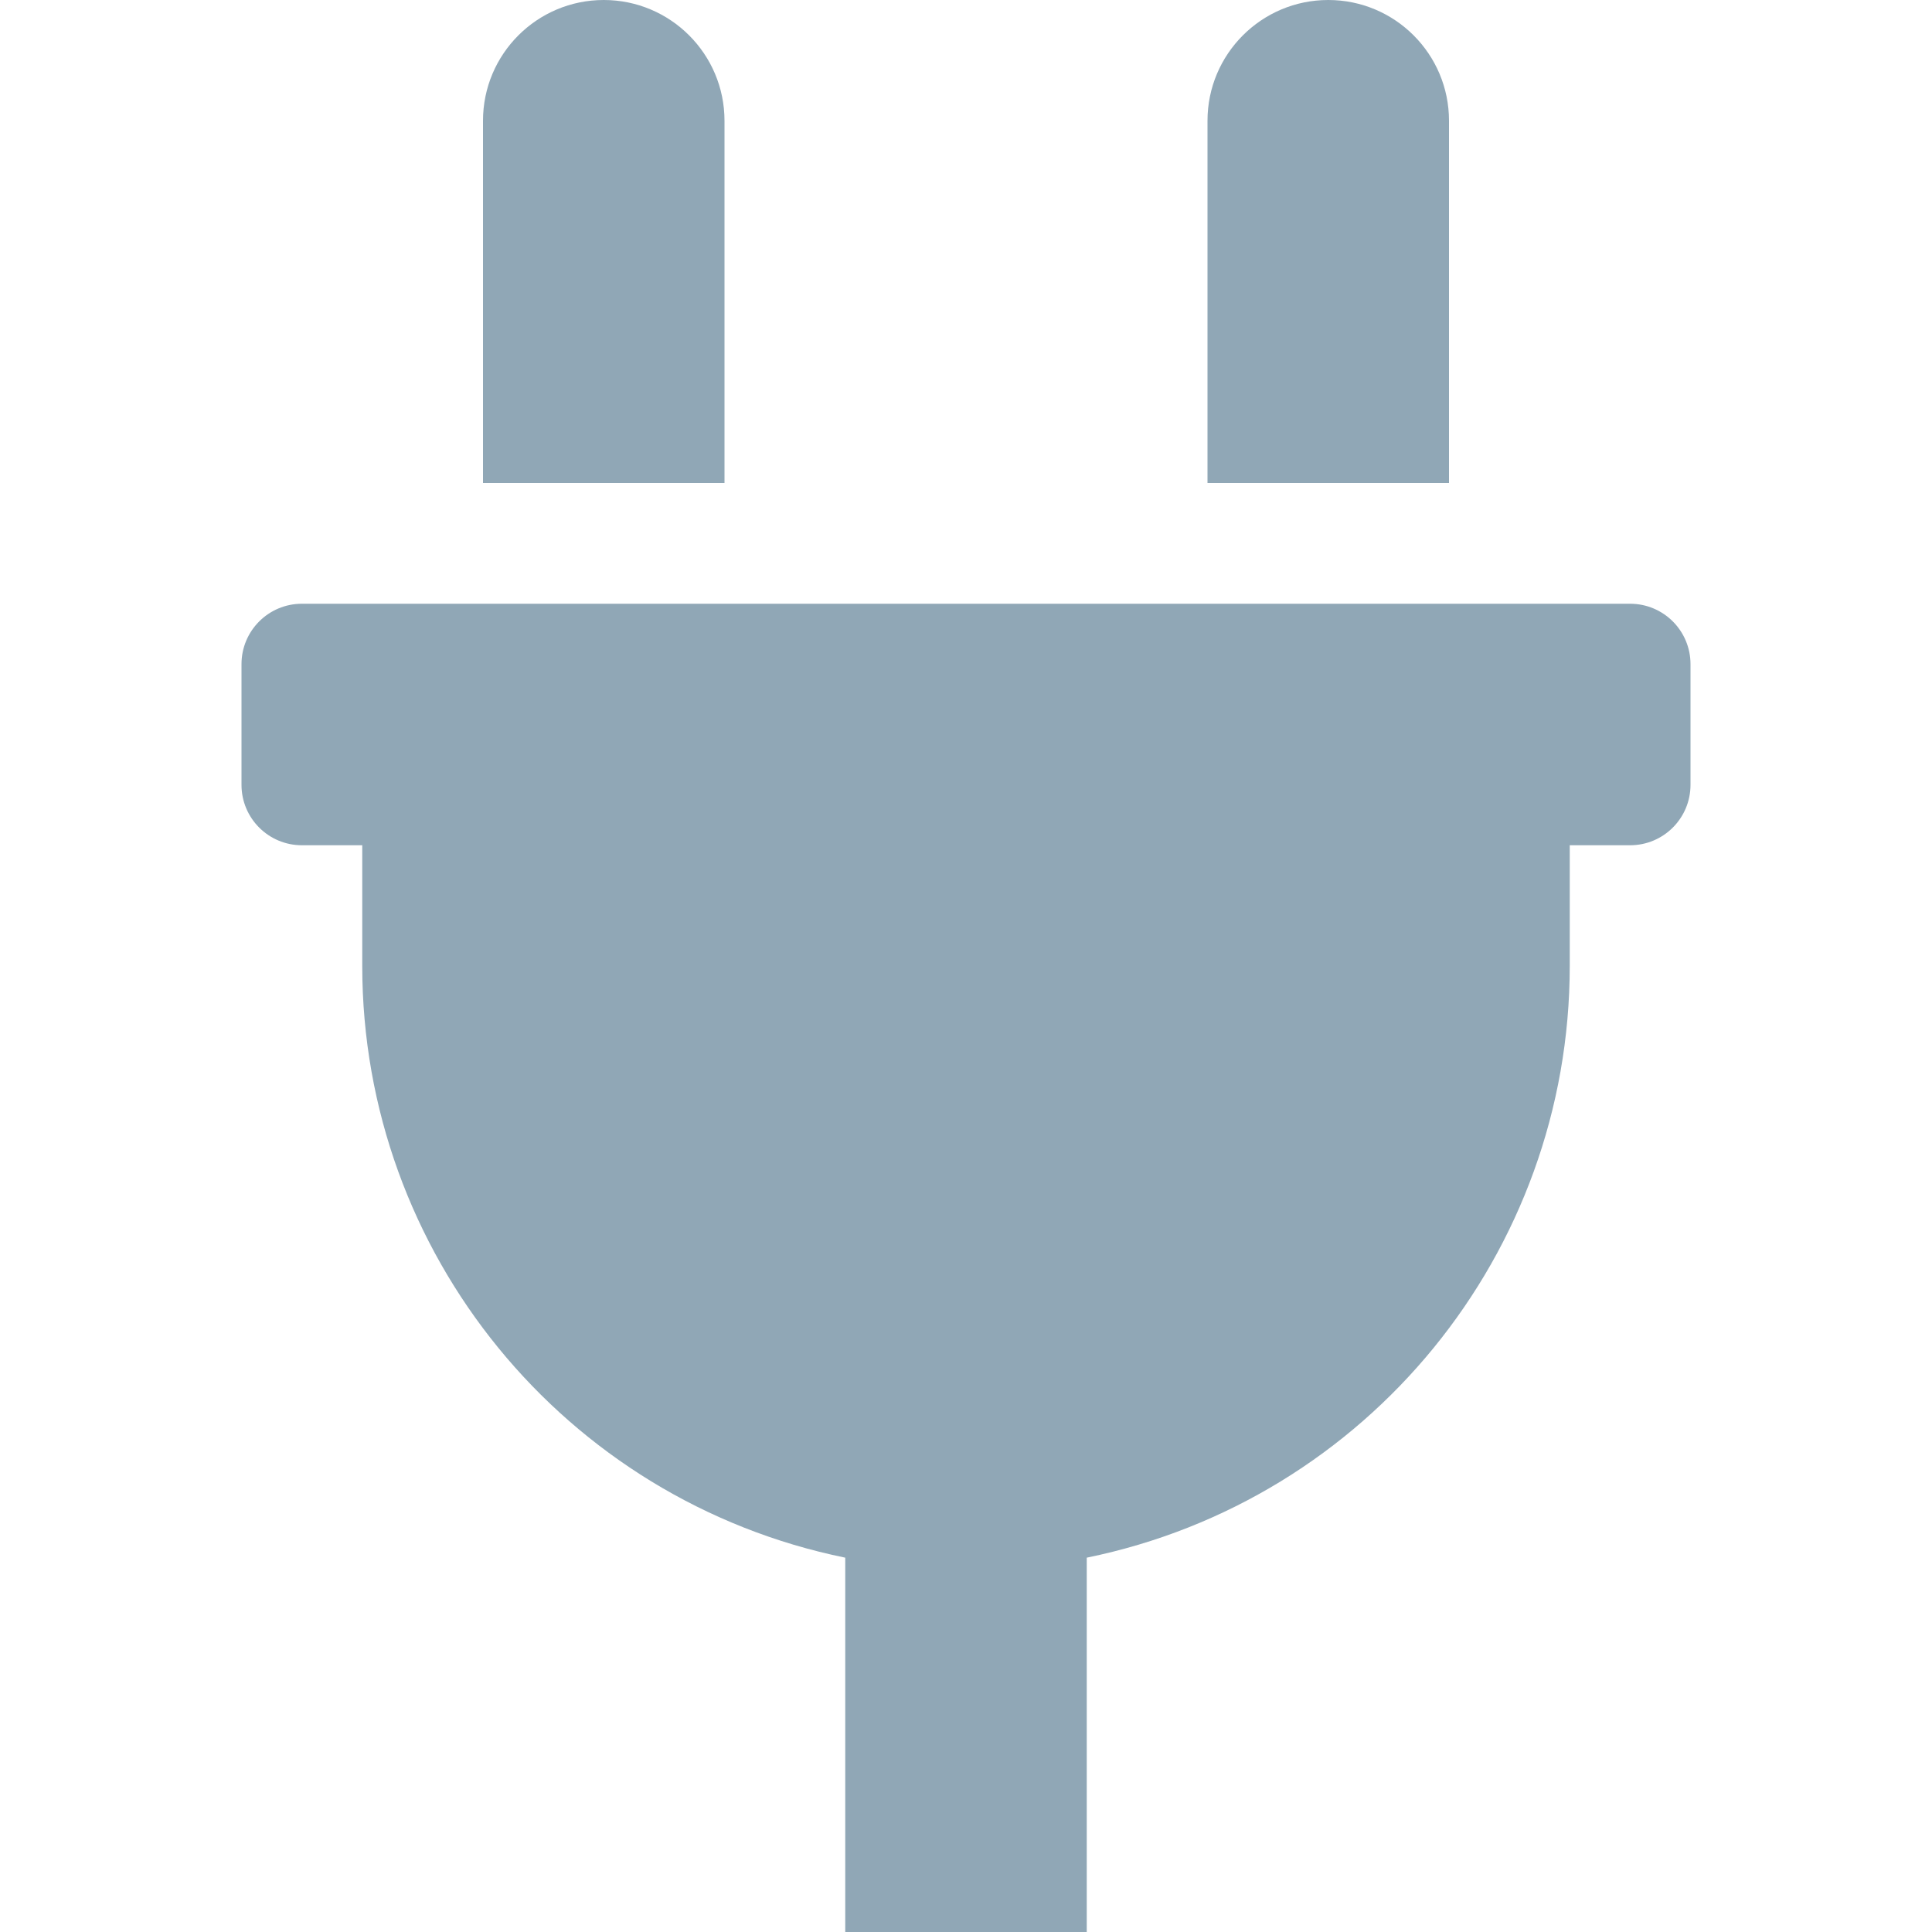
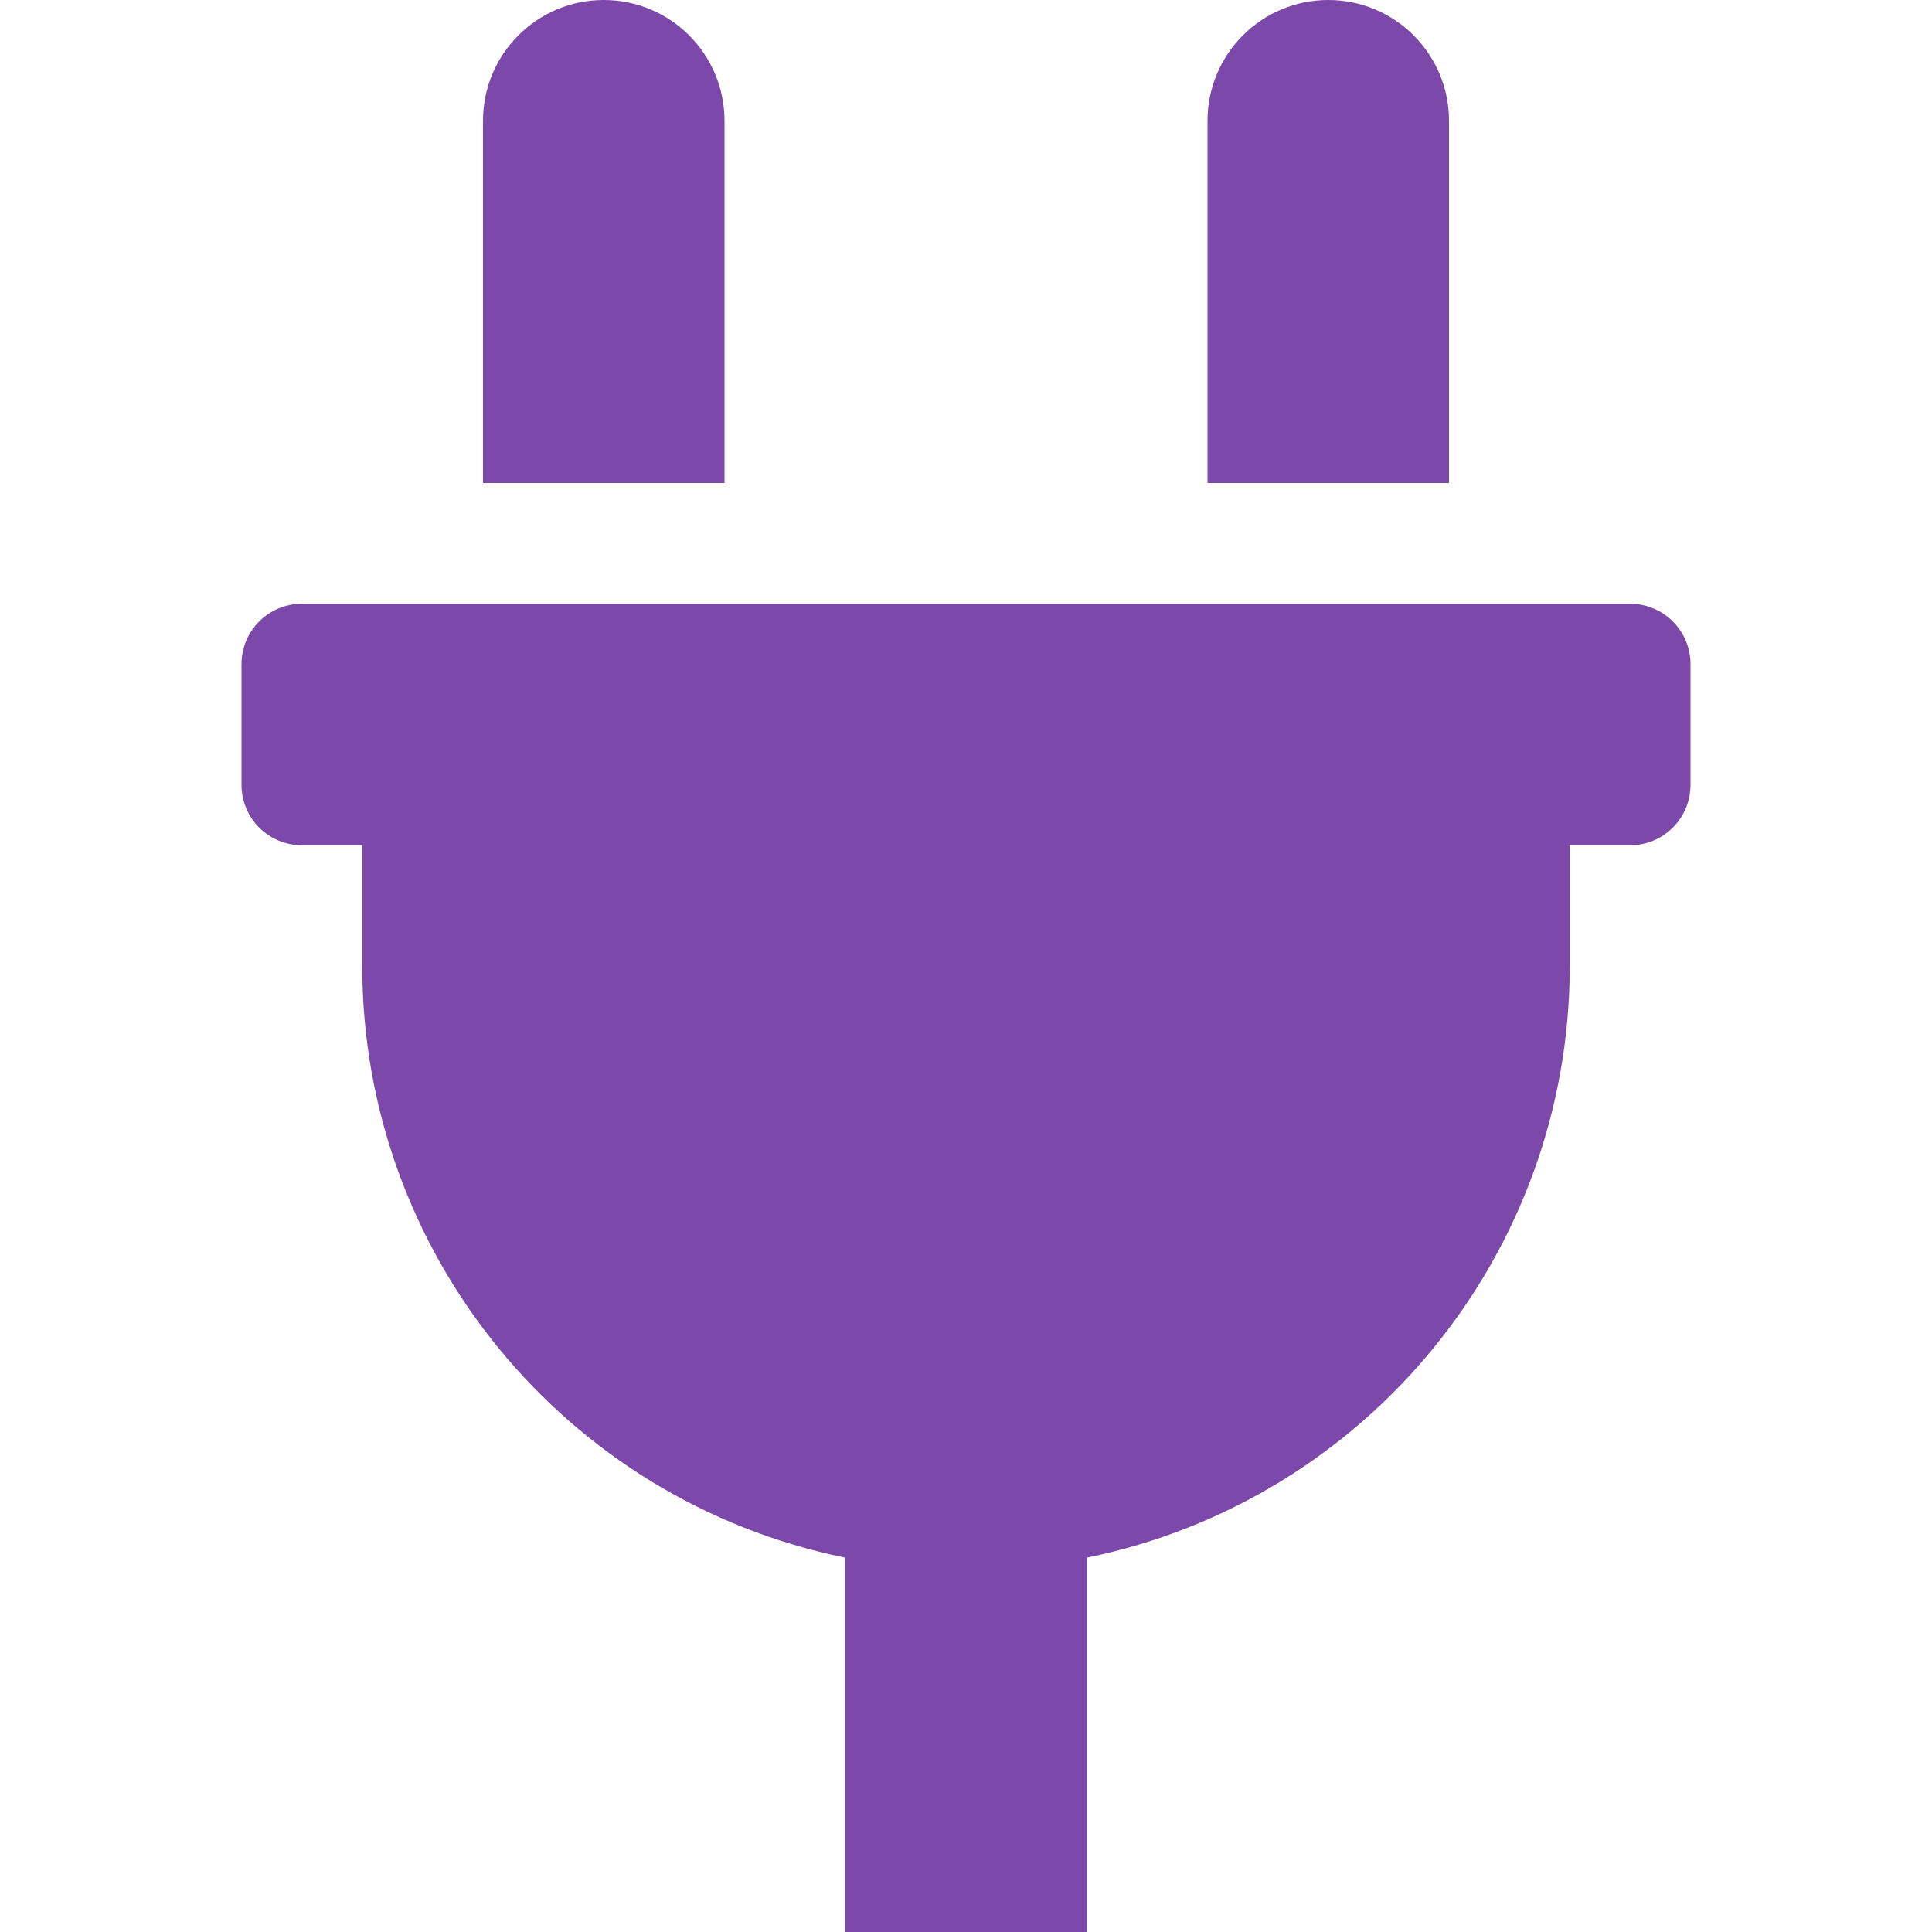
<svg xmlns="http://www.w3.org/2000/svg" width="24px" height="24px" viewBox="-64 0 512 512">
-   <path d="M320,32a32,32,0,0,0-64,0v96h64Zm48,128H16A16,16,0,0,0,0,176v32a16,16,0,0,0,16,16H32v32A160.07,160.07,0,0,0,160,412.8V512h64V412.8A160.07,160.07,0,0,0,352,256V224h16a16,16,0,0,0,16-16V176A16,16,0,0,0,368,160ZM128,32a32,32,0,0,0-64,0v96h64Z" fill="#90A7B6" />
+   <path d="M320,32a32,32,0,0,0-64,0v96h64Zm48,128H16A16,16,0,0,0,0,176v32a16,16,0,0,0,16,16H32v32A160.07,160.07,0,0,0,160,412.8V512h64V412.8A160.07,160.07,0,0,0,352,256V224h16a16,16,0,0,0,16-16V176A16,16,0,0,0,368,160ZM128,32a32,32,0,0,0-64,0v96h64Z" fill="#7C49AA" />
</svg>
